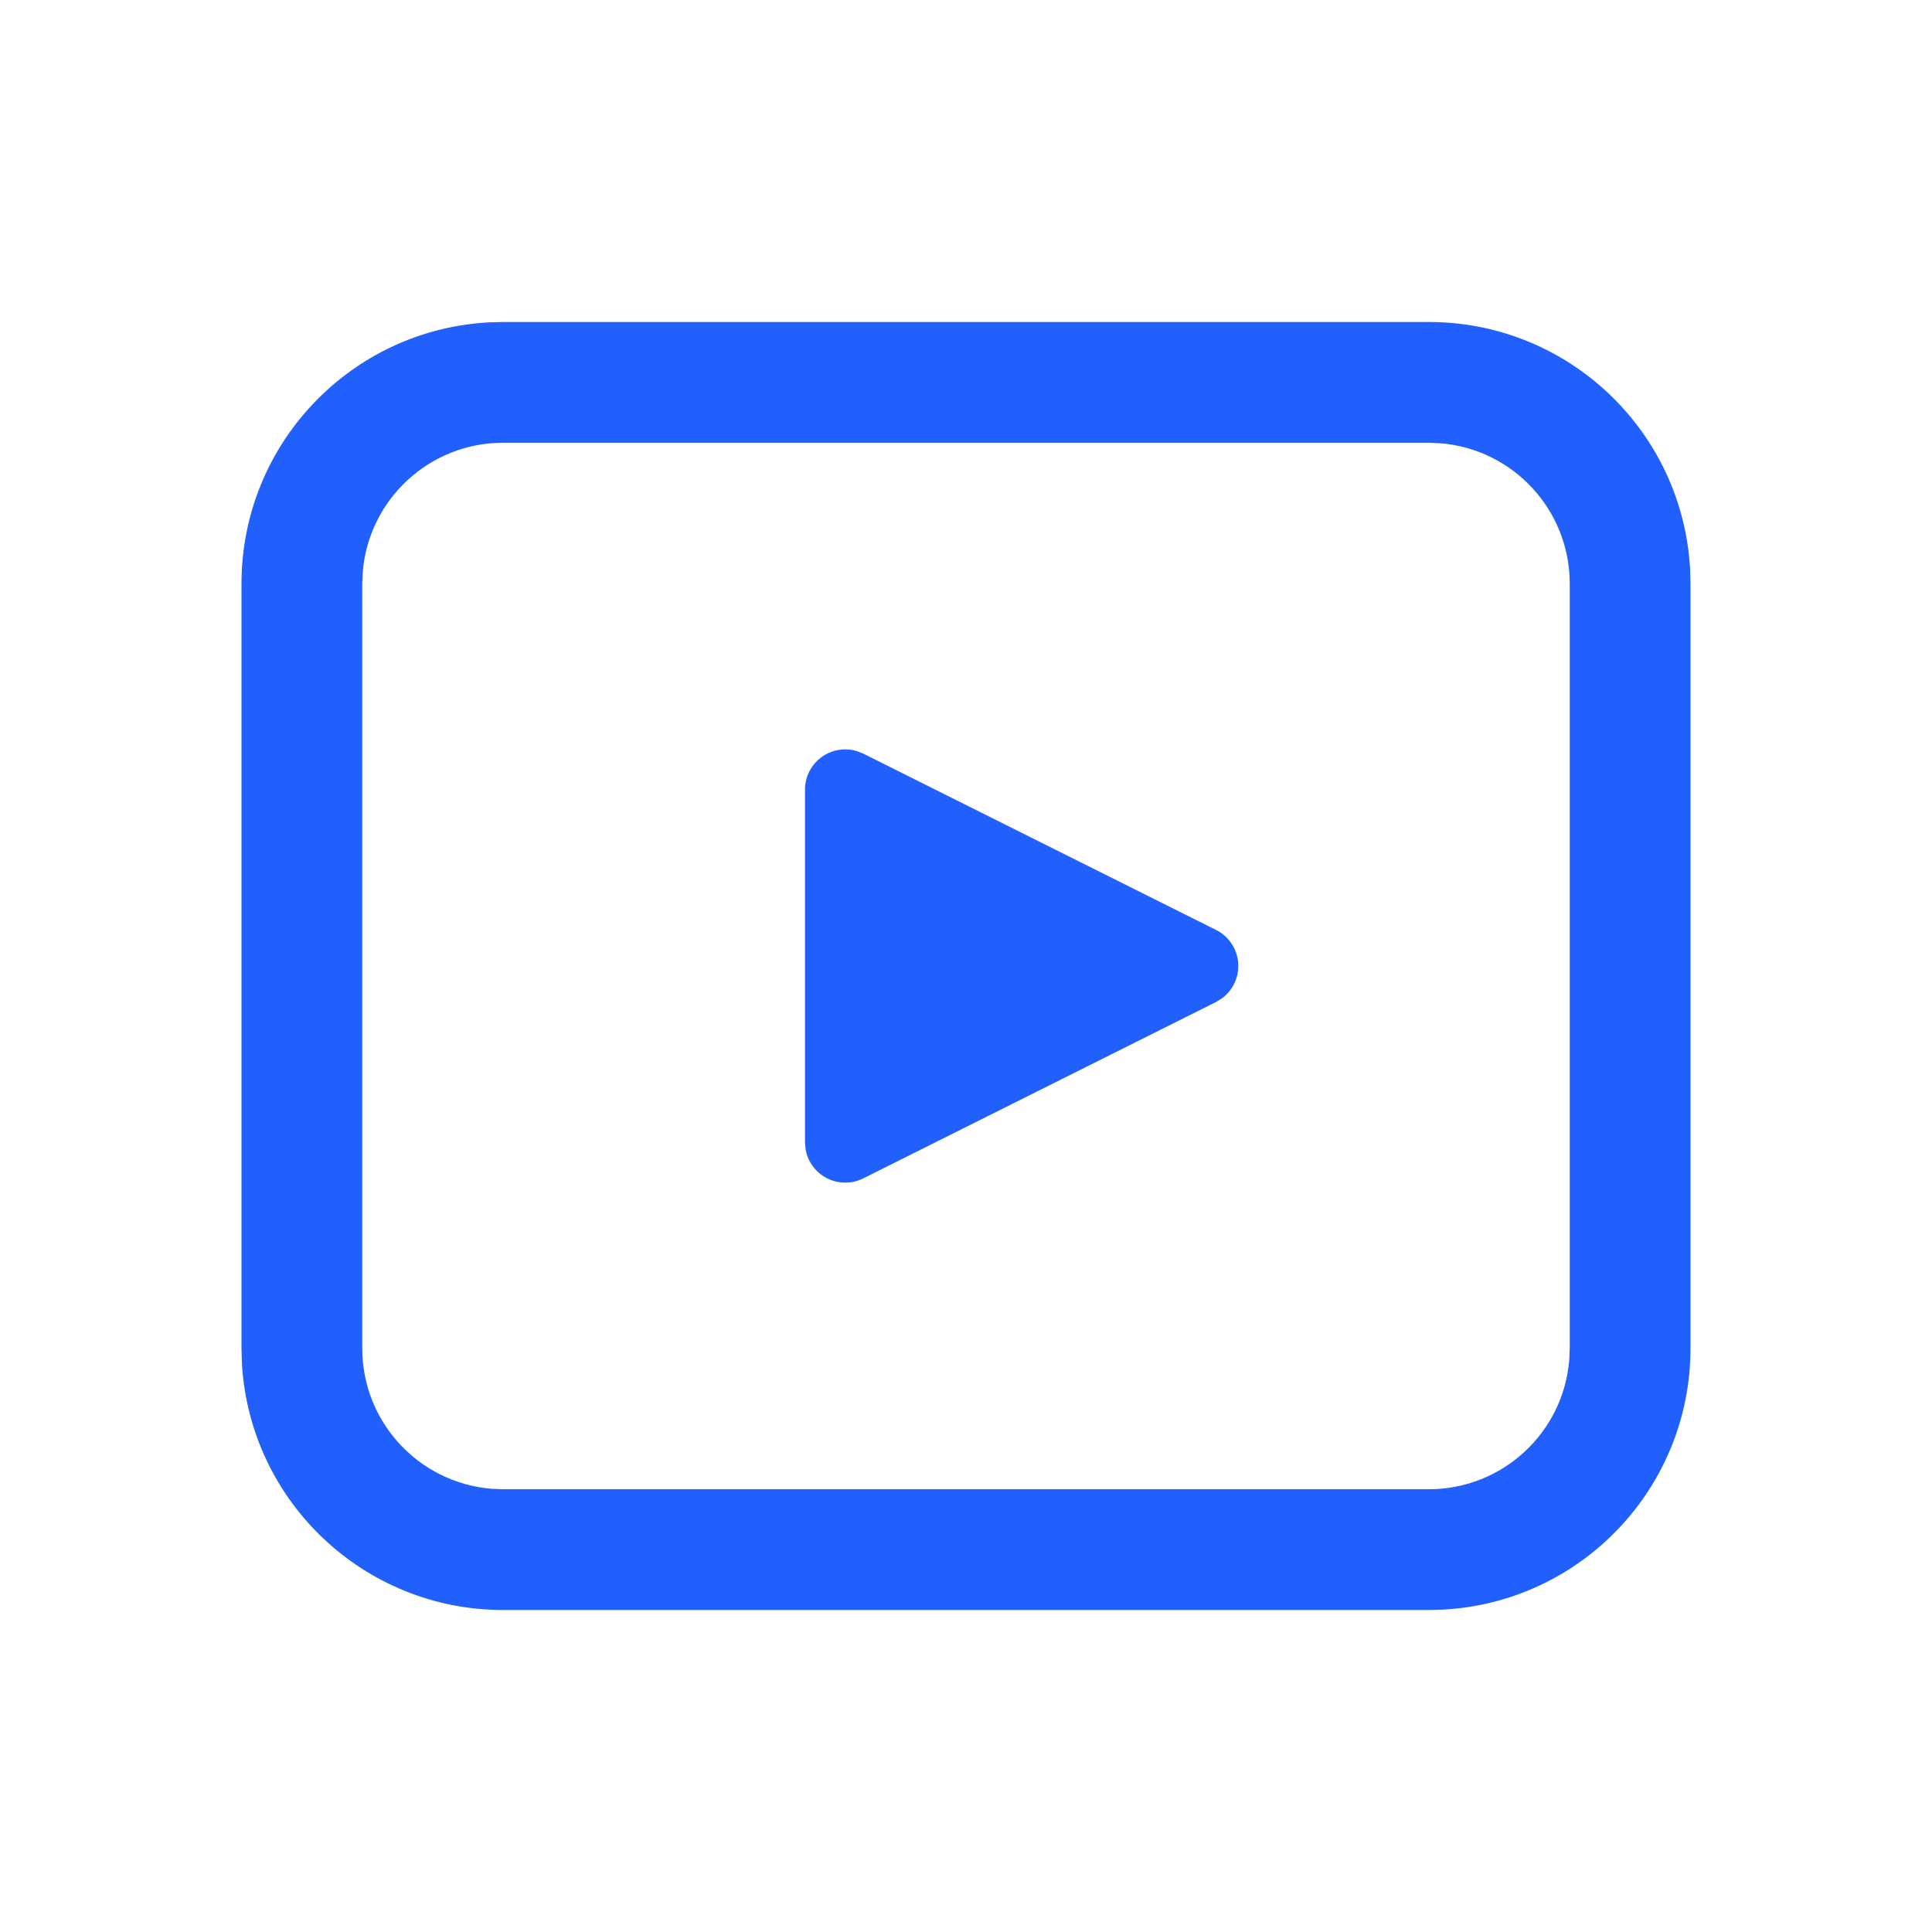
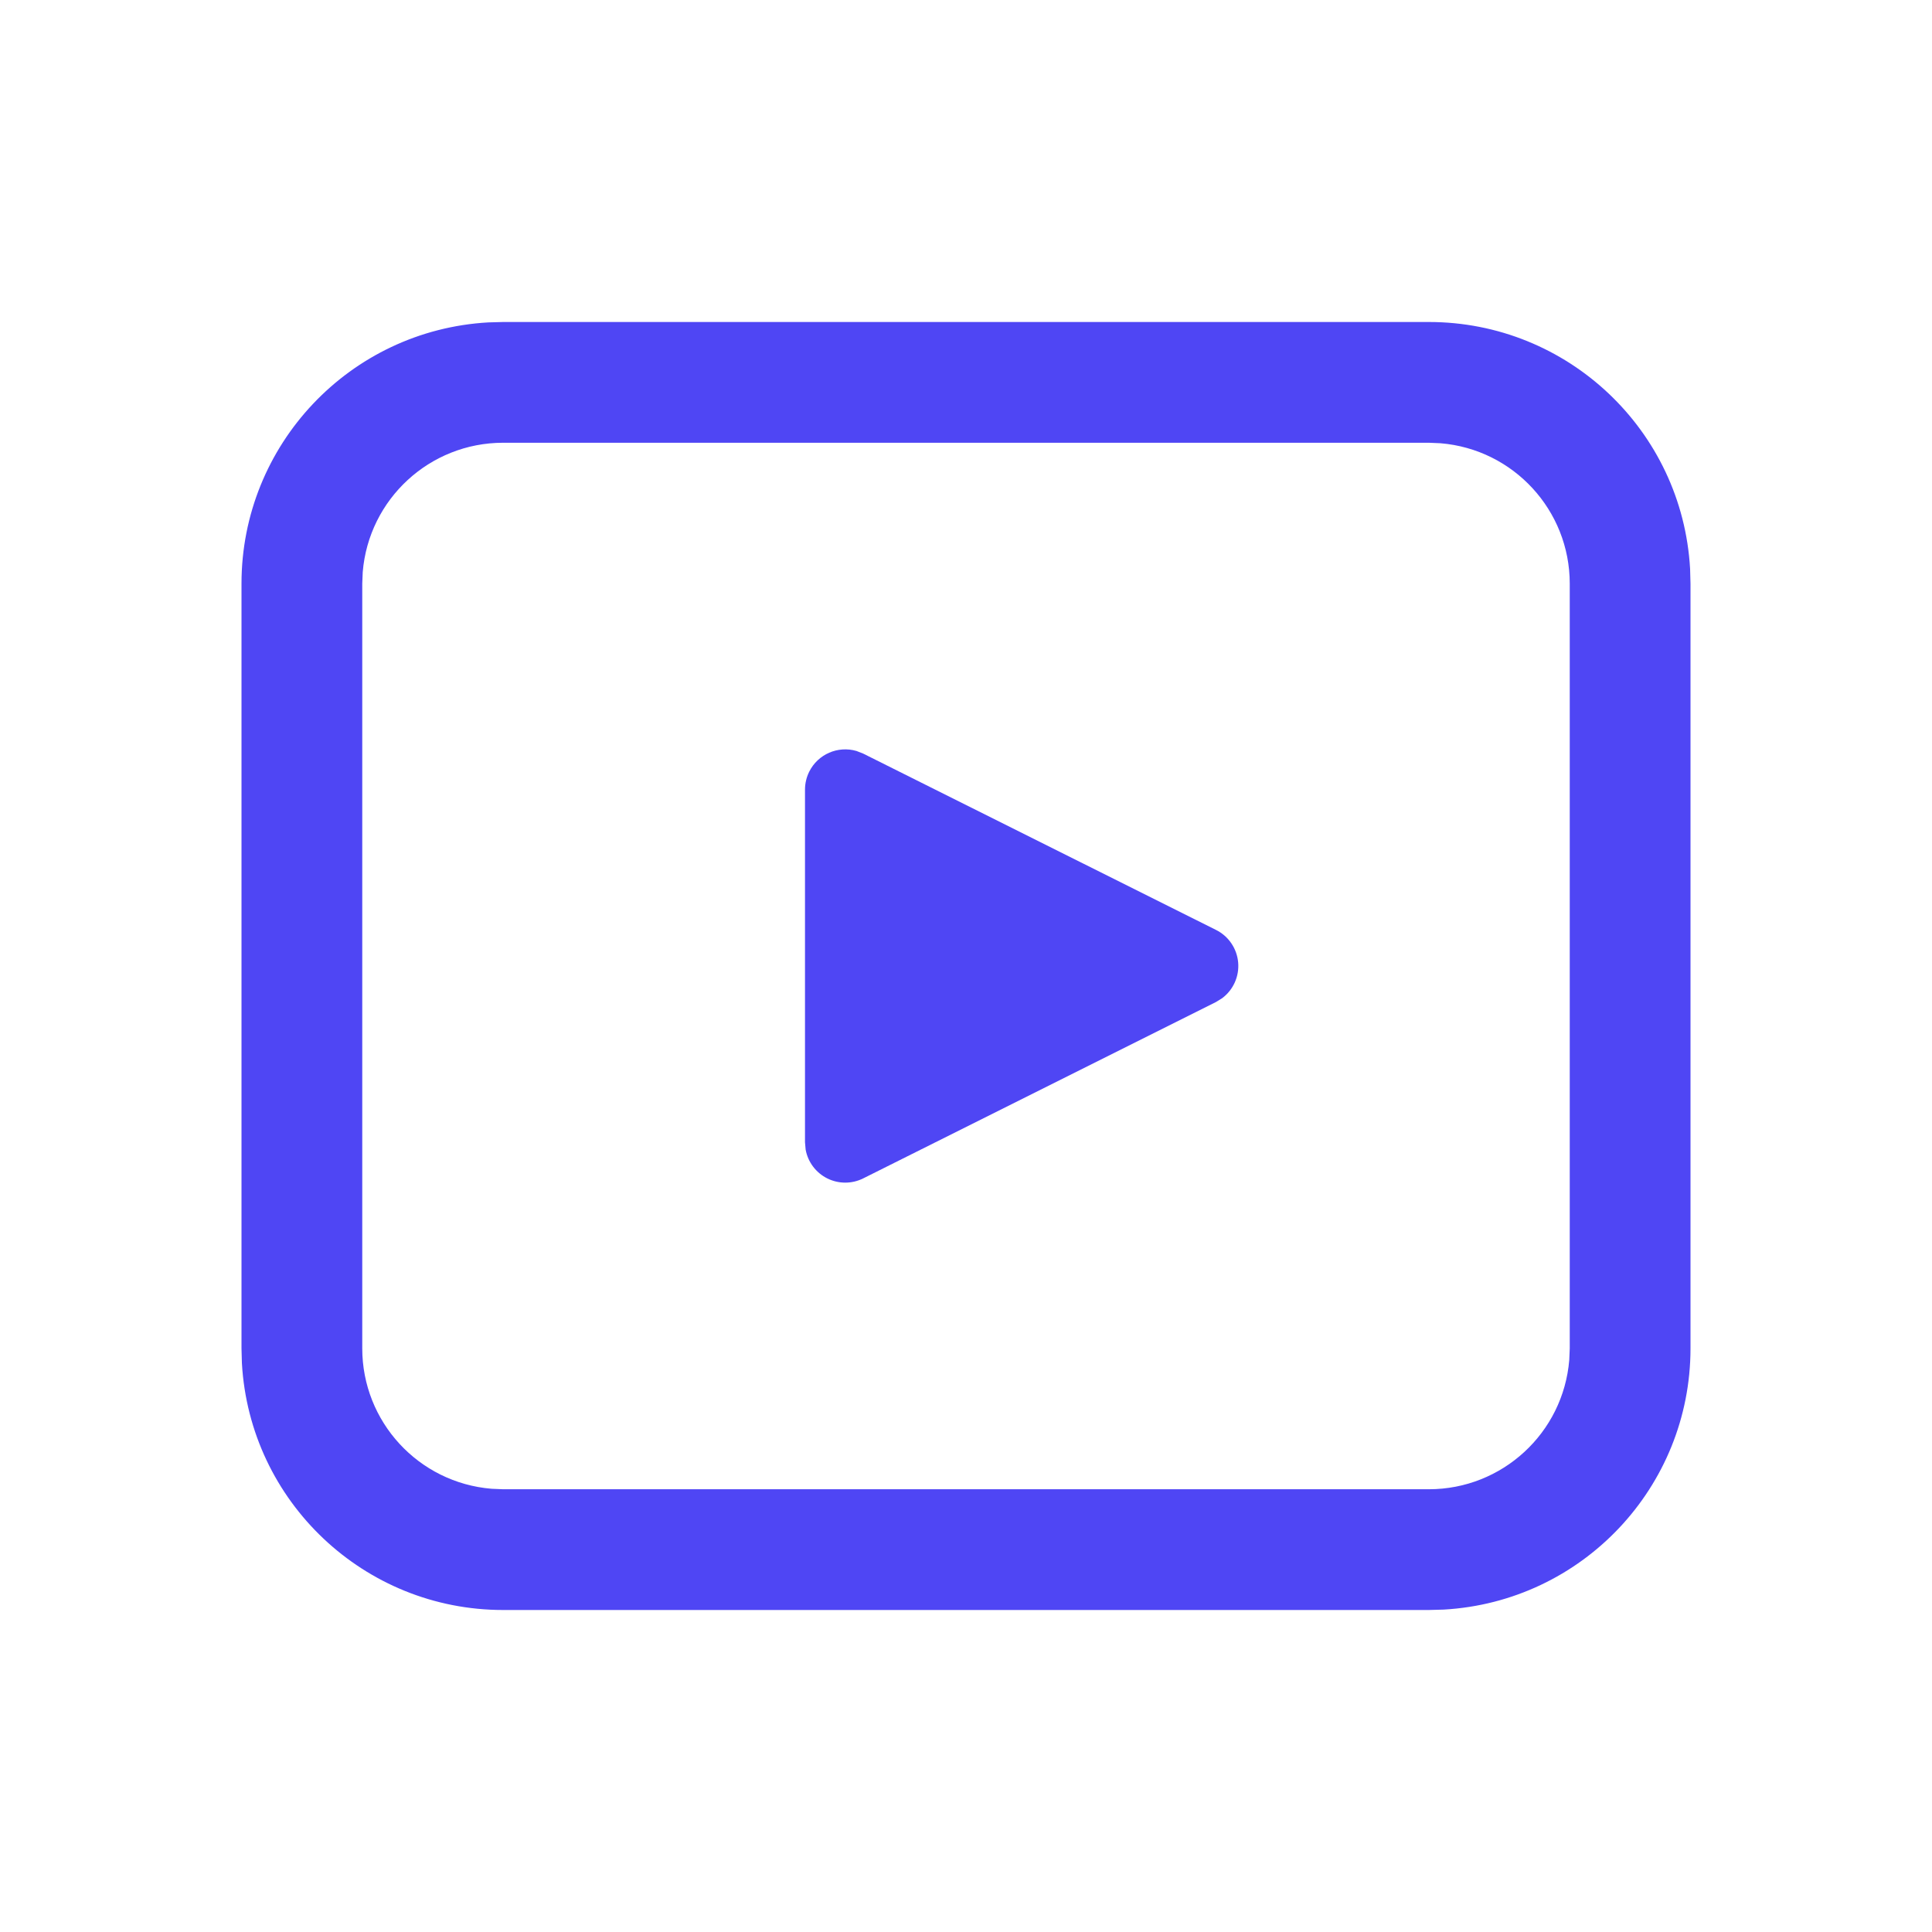
<svg xmlns="http://www.w3.org/2000/svg" width="24" height="24" fill="none">
-   <path fill="#2160FD" d="M6.25 4h11.5a3.25 3.25 0 0 1 3.245 3.066L21 7.25v9.5a3.25 3.25 0 0 1-3.066 3.245L17.75 20H6.25a3.25 3.25 0 0 1-3.245-3.066L3 16.75v-9.5a3.25 3.25 0 0 1 3.066-3.245L6.25 4h11.5-11.5Zm11.5 1.5H6.25a1.75 1.75 0 0 0-1.744 1.606L4.5 7.25v9.5a1.75 1.75 0 0 0 1.606 1.744l.144.006h11.5a1.75 1.75 0 0 0 1.744-1.607l.006-.143v-9.5a1.75 1.75 0 0 0-1.607-1.744L17.75 5.5Zm-7.697 4.085a.5.5 0 0 1 .587-.256l.084.033 4.382 2.19a.5.5 0 0 1 .076.848l-.076.047-4.382 2.191a.5.5 0 0 1-.716-.357L10 14.19V9.809a.5.5 0 0 1 .053-.224Z" />
+   <path fill="#4f46f4" d="M6.25 4h11.5a3.25 3.25 0 0 1 3.245 3.066L21 7.25v9.5a3.25 3.25 0 0 1-3.066 3.245L17.75 20H6.25a3.25 3.25 0 0 1-3.245-3.066L3 16.75v-9.5a3.25 3.25 0 0 1 3.066-3.245L6.25 4h11.5-11.5Zm11.5 1.5H6.25a1.75 1.75 0 0 0-1.744 1.606L4.5 7.25v9.5a1.75 1.75 0 0 0 1.606 1.744l.144.006h11.5a1.75 1.75 0 0 0 1.744-1.607l.006-.143v-9.5a1.75 1.75 0 0 0-1.607-1.744L17.75 5.5Zm-7.697 4.085a.5.5 0 0 1 .587-.256l.084.033 4.382 2.19a.5.5 0 0 1 .076.848l-.076.047-4.382 2.191a.5.5 0 0 1-.716-.357L10 14.19V9.809a.5.5 0 0 1 .053-.224Z" />
</svg>
